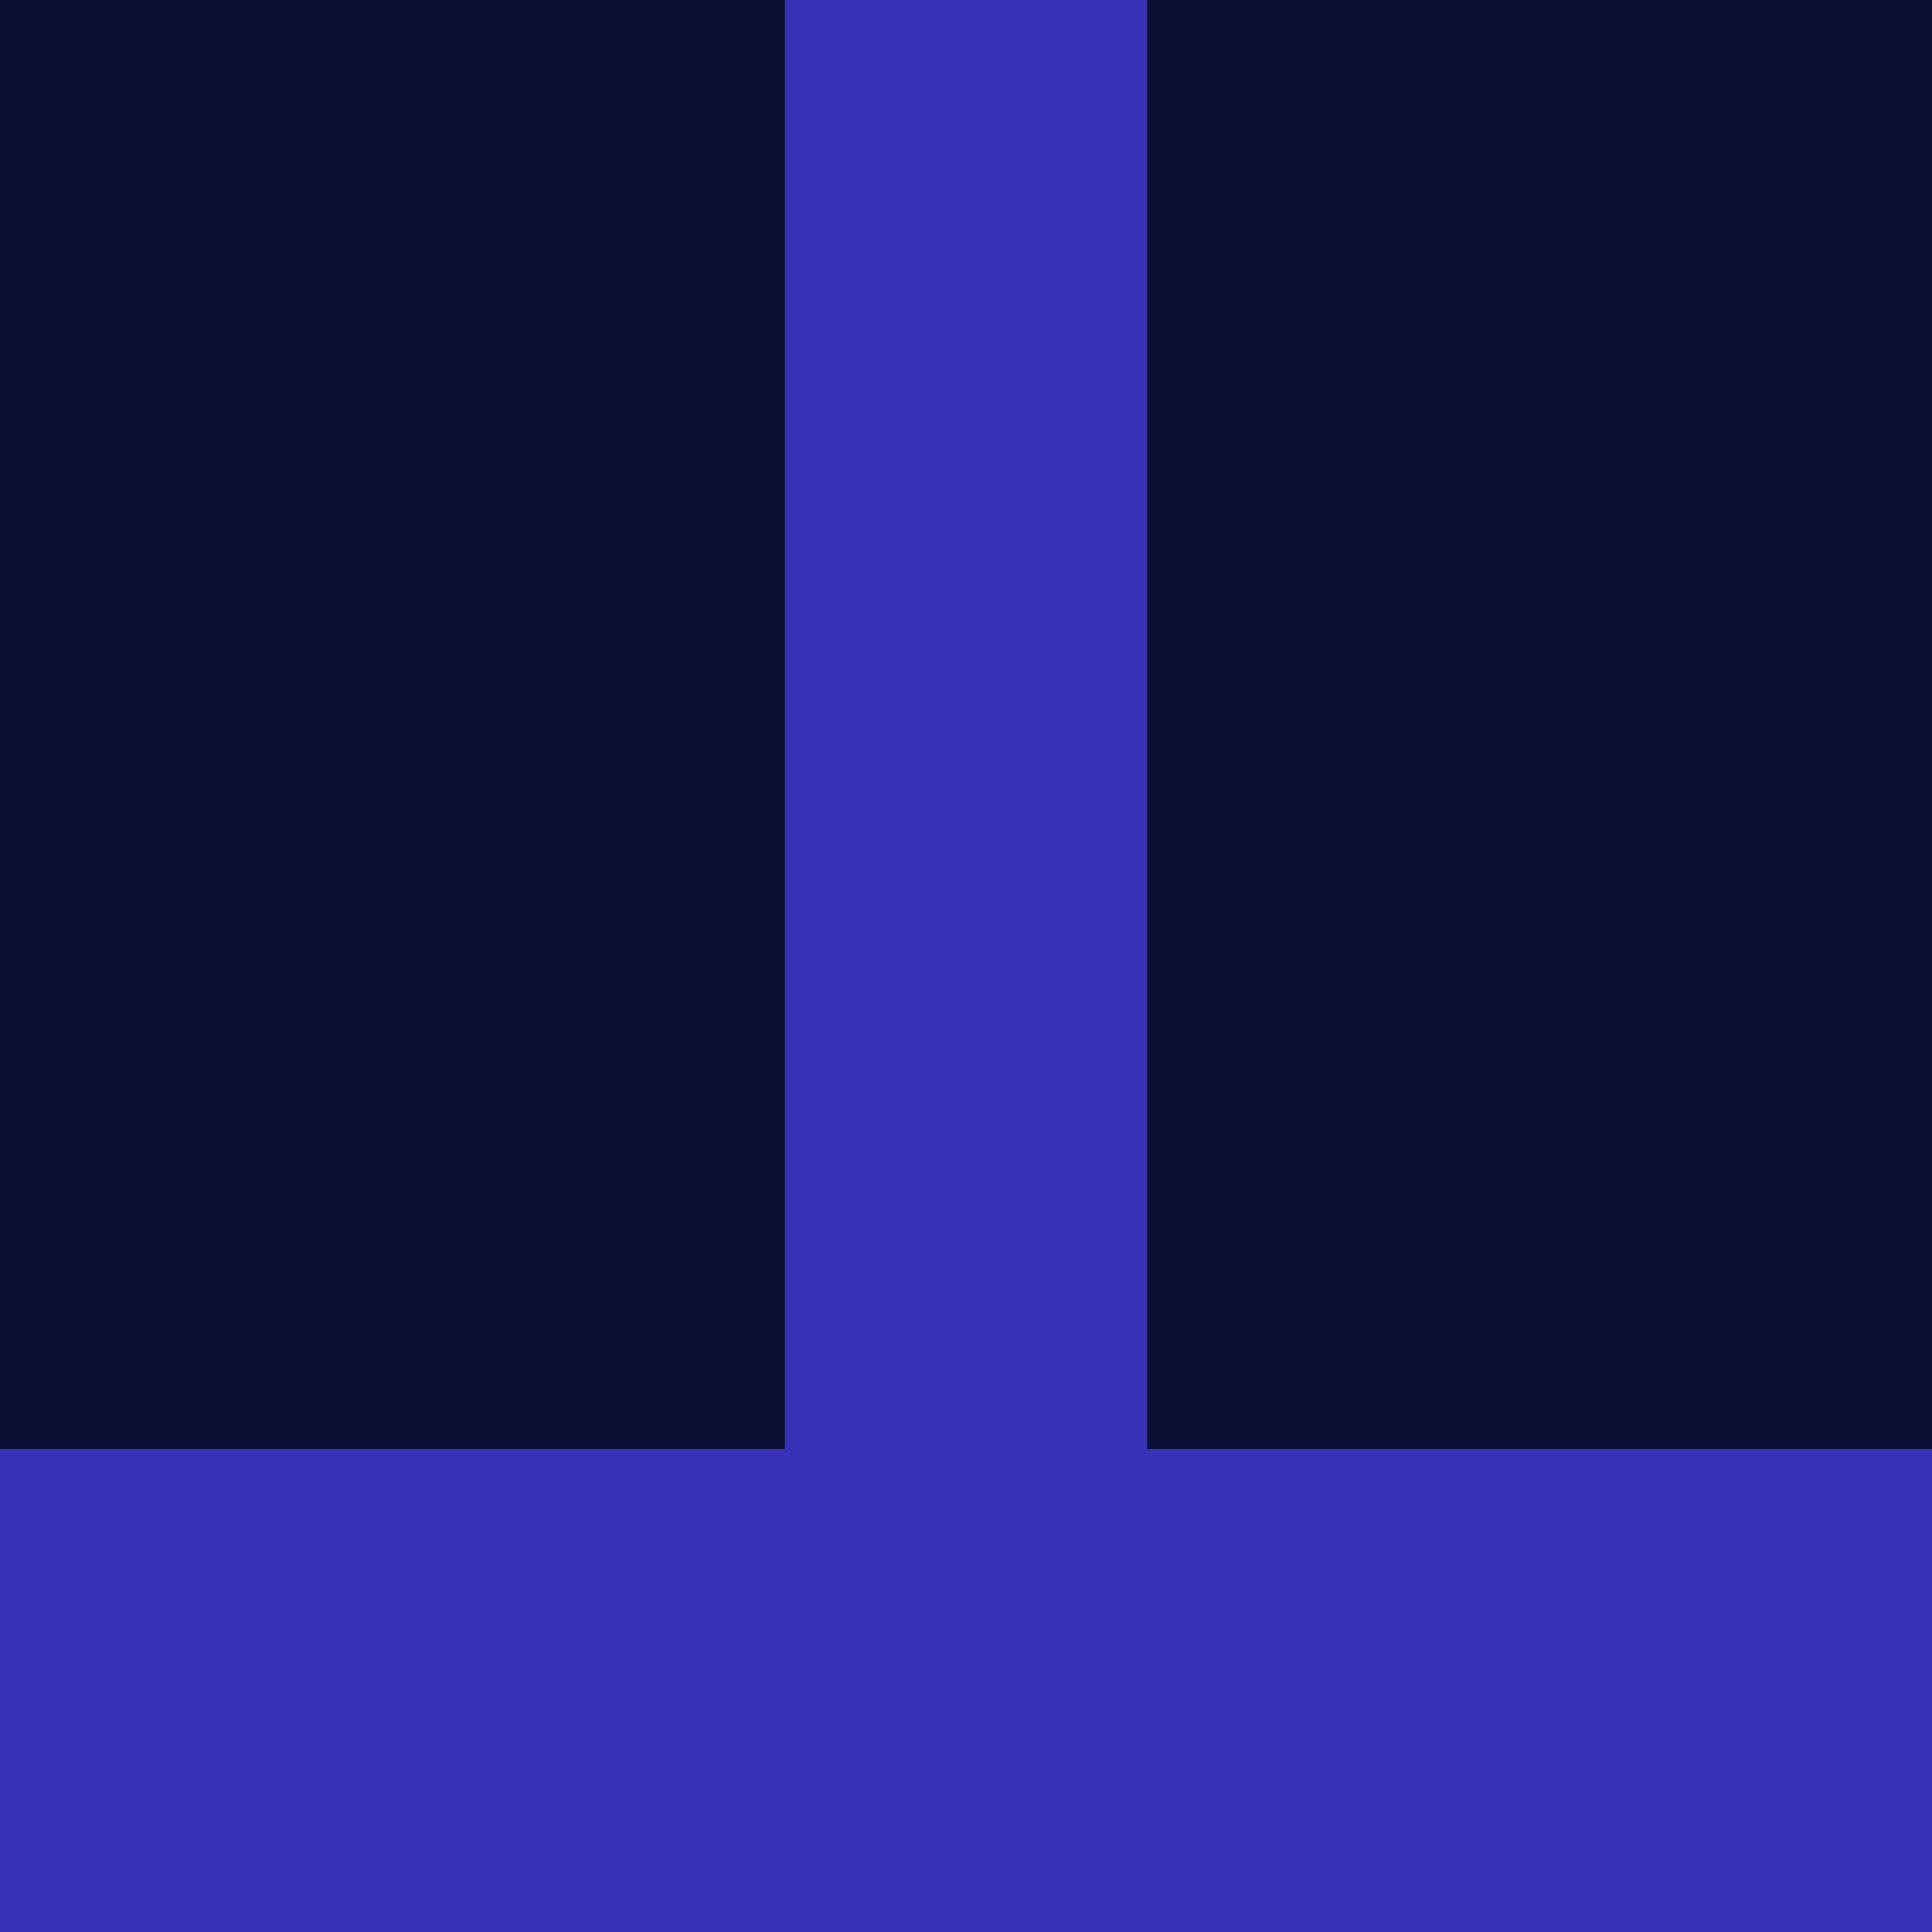
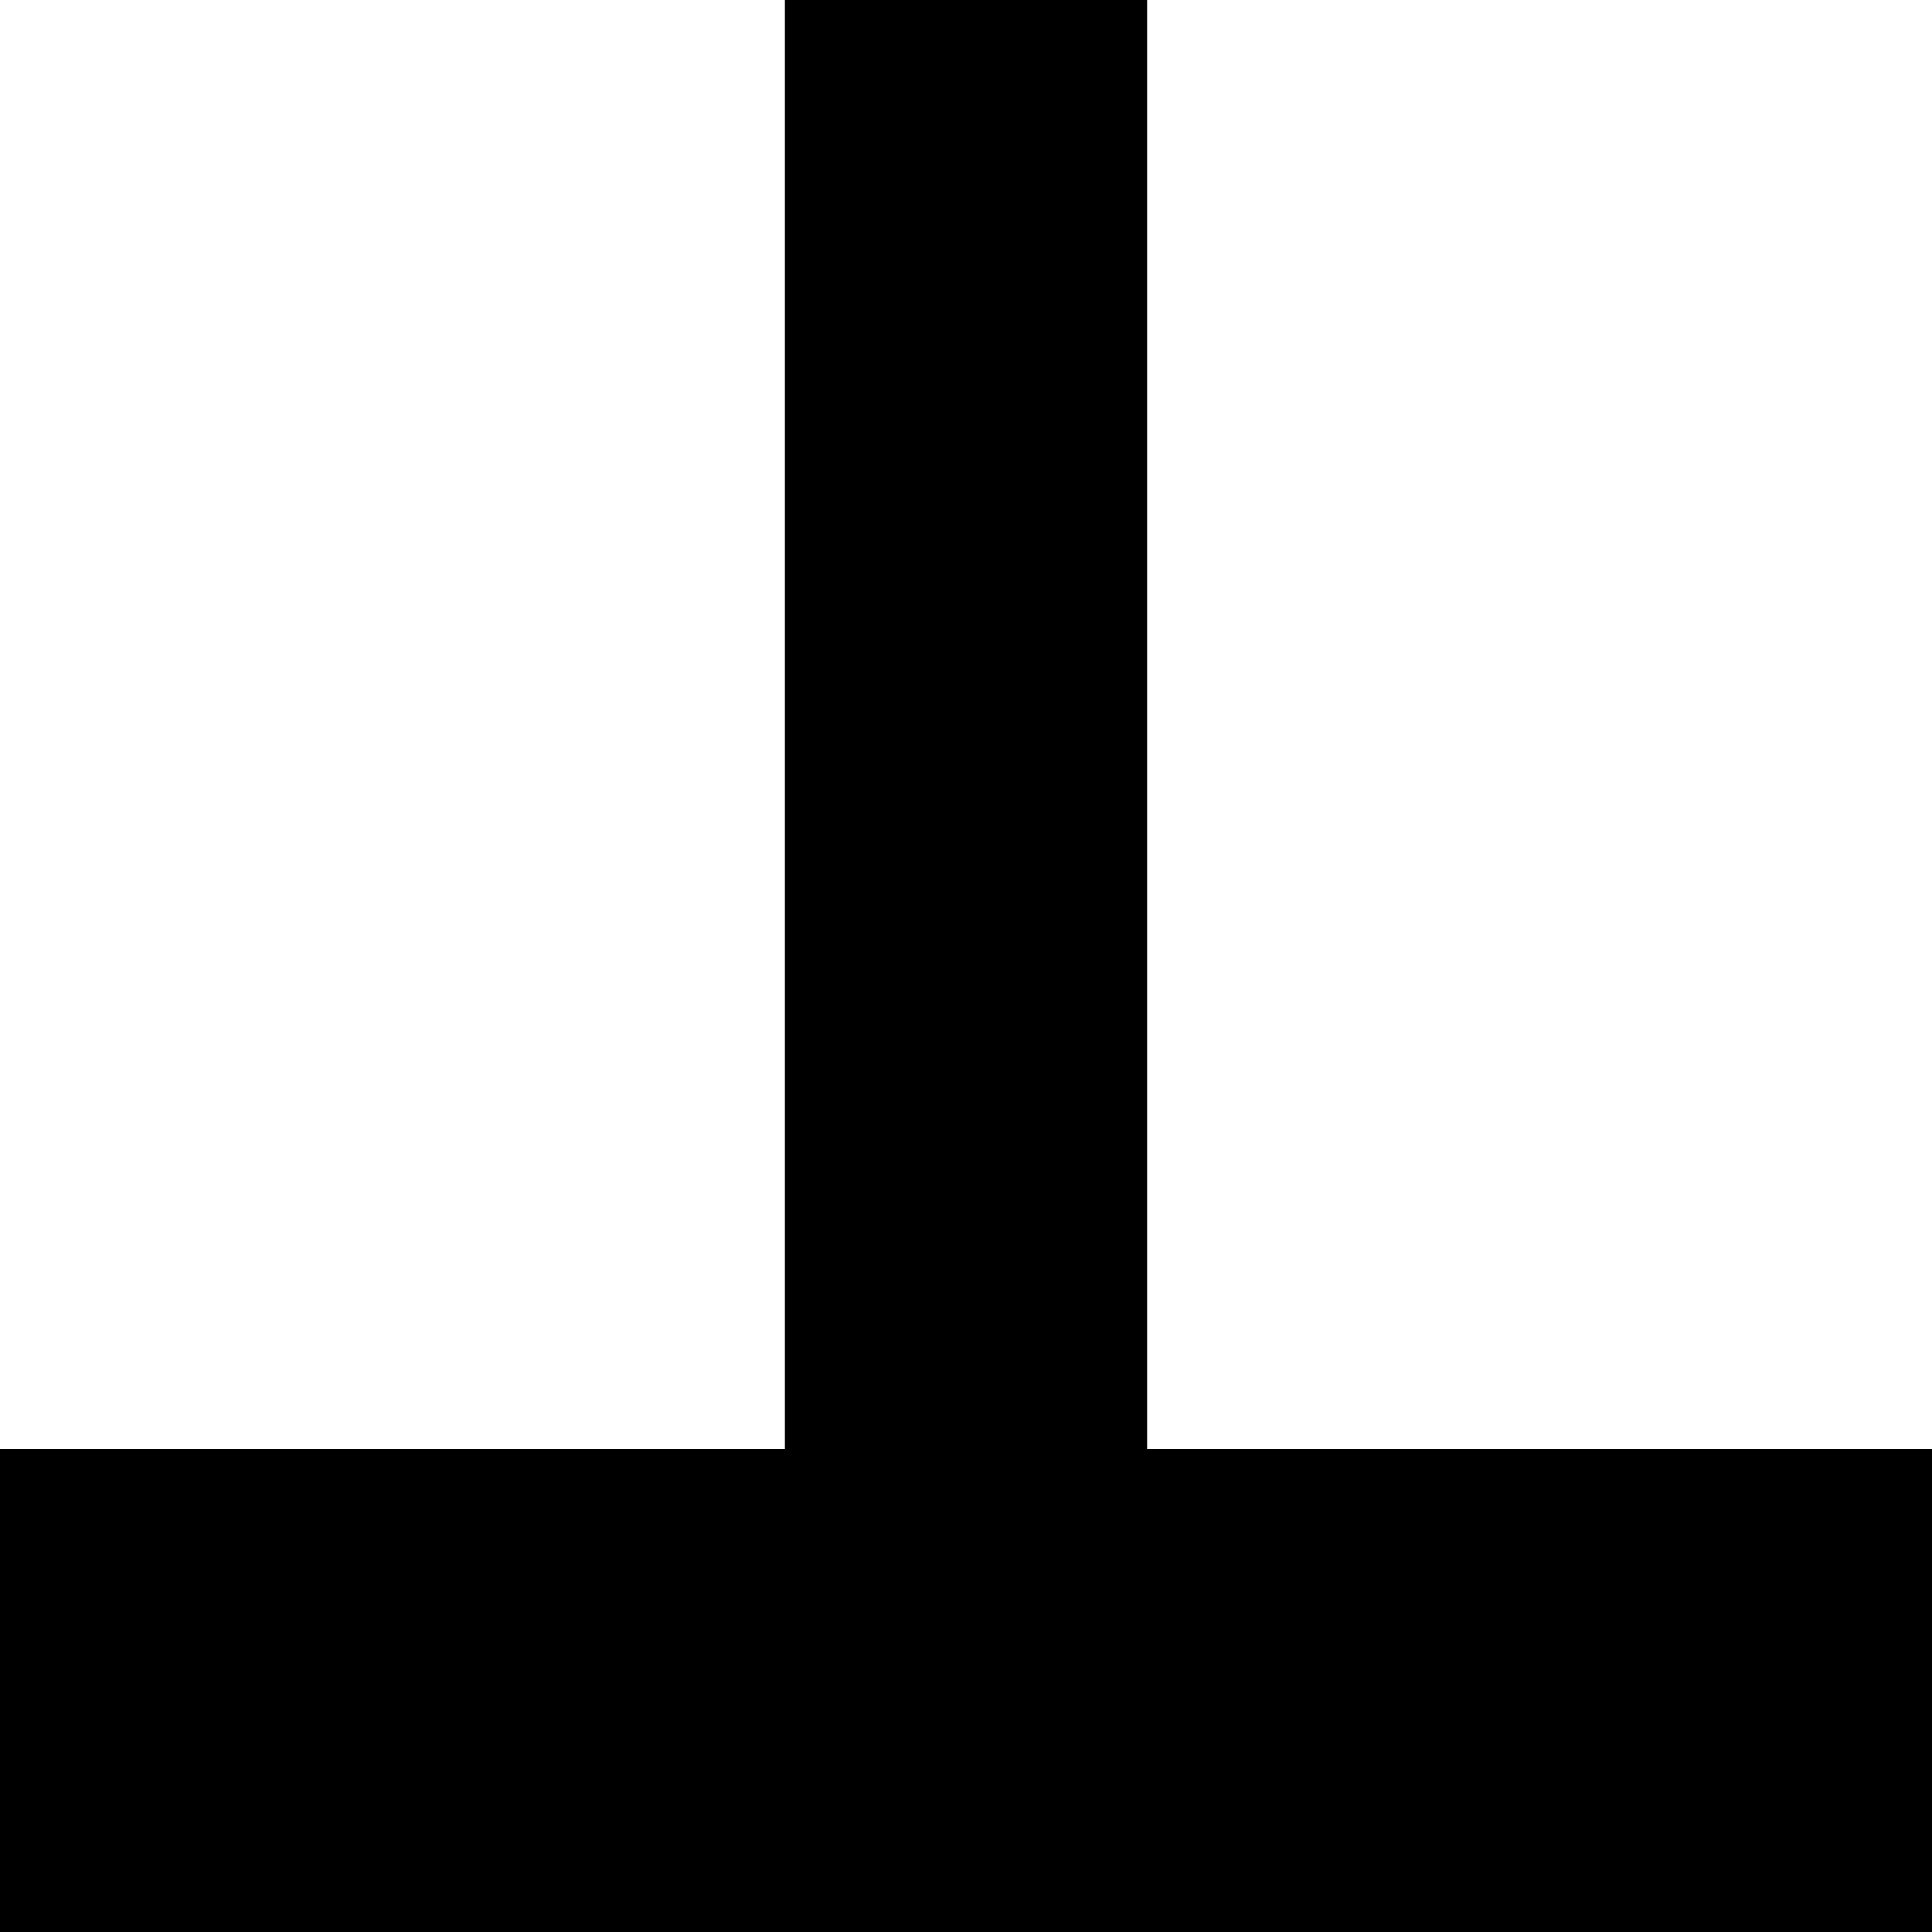
<svg xmlns="http://www.w3.org/2000/svg" viewBox="0 0 32 32">
-   <rect width="32" height="32" fill="#0D1035" />
-   <rect x="13" y="0" width="6" height="24" fill="#3732B5" />
-   <rect x="0" y="24" width="32" height="8" fill="#3732B5" />
+   <rect width="32" height="32" fill="#ffffff" />
+   <rect x="13" y="0" width="6" height="24" fill="#000000" />
+   <rect x="0" y="24" width="32" height="8" fill="#000000" />
</svg>
